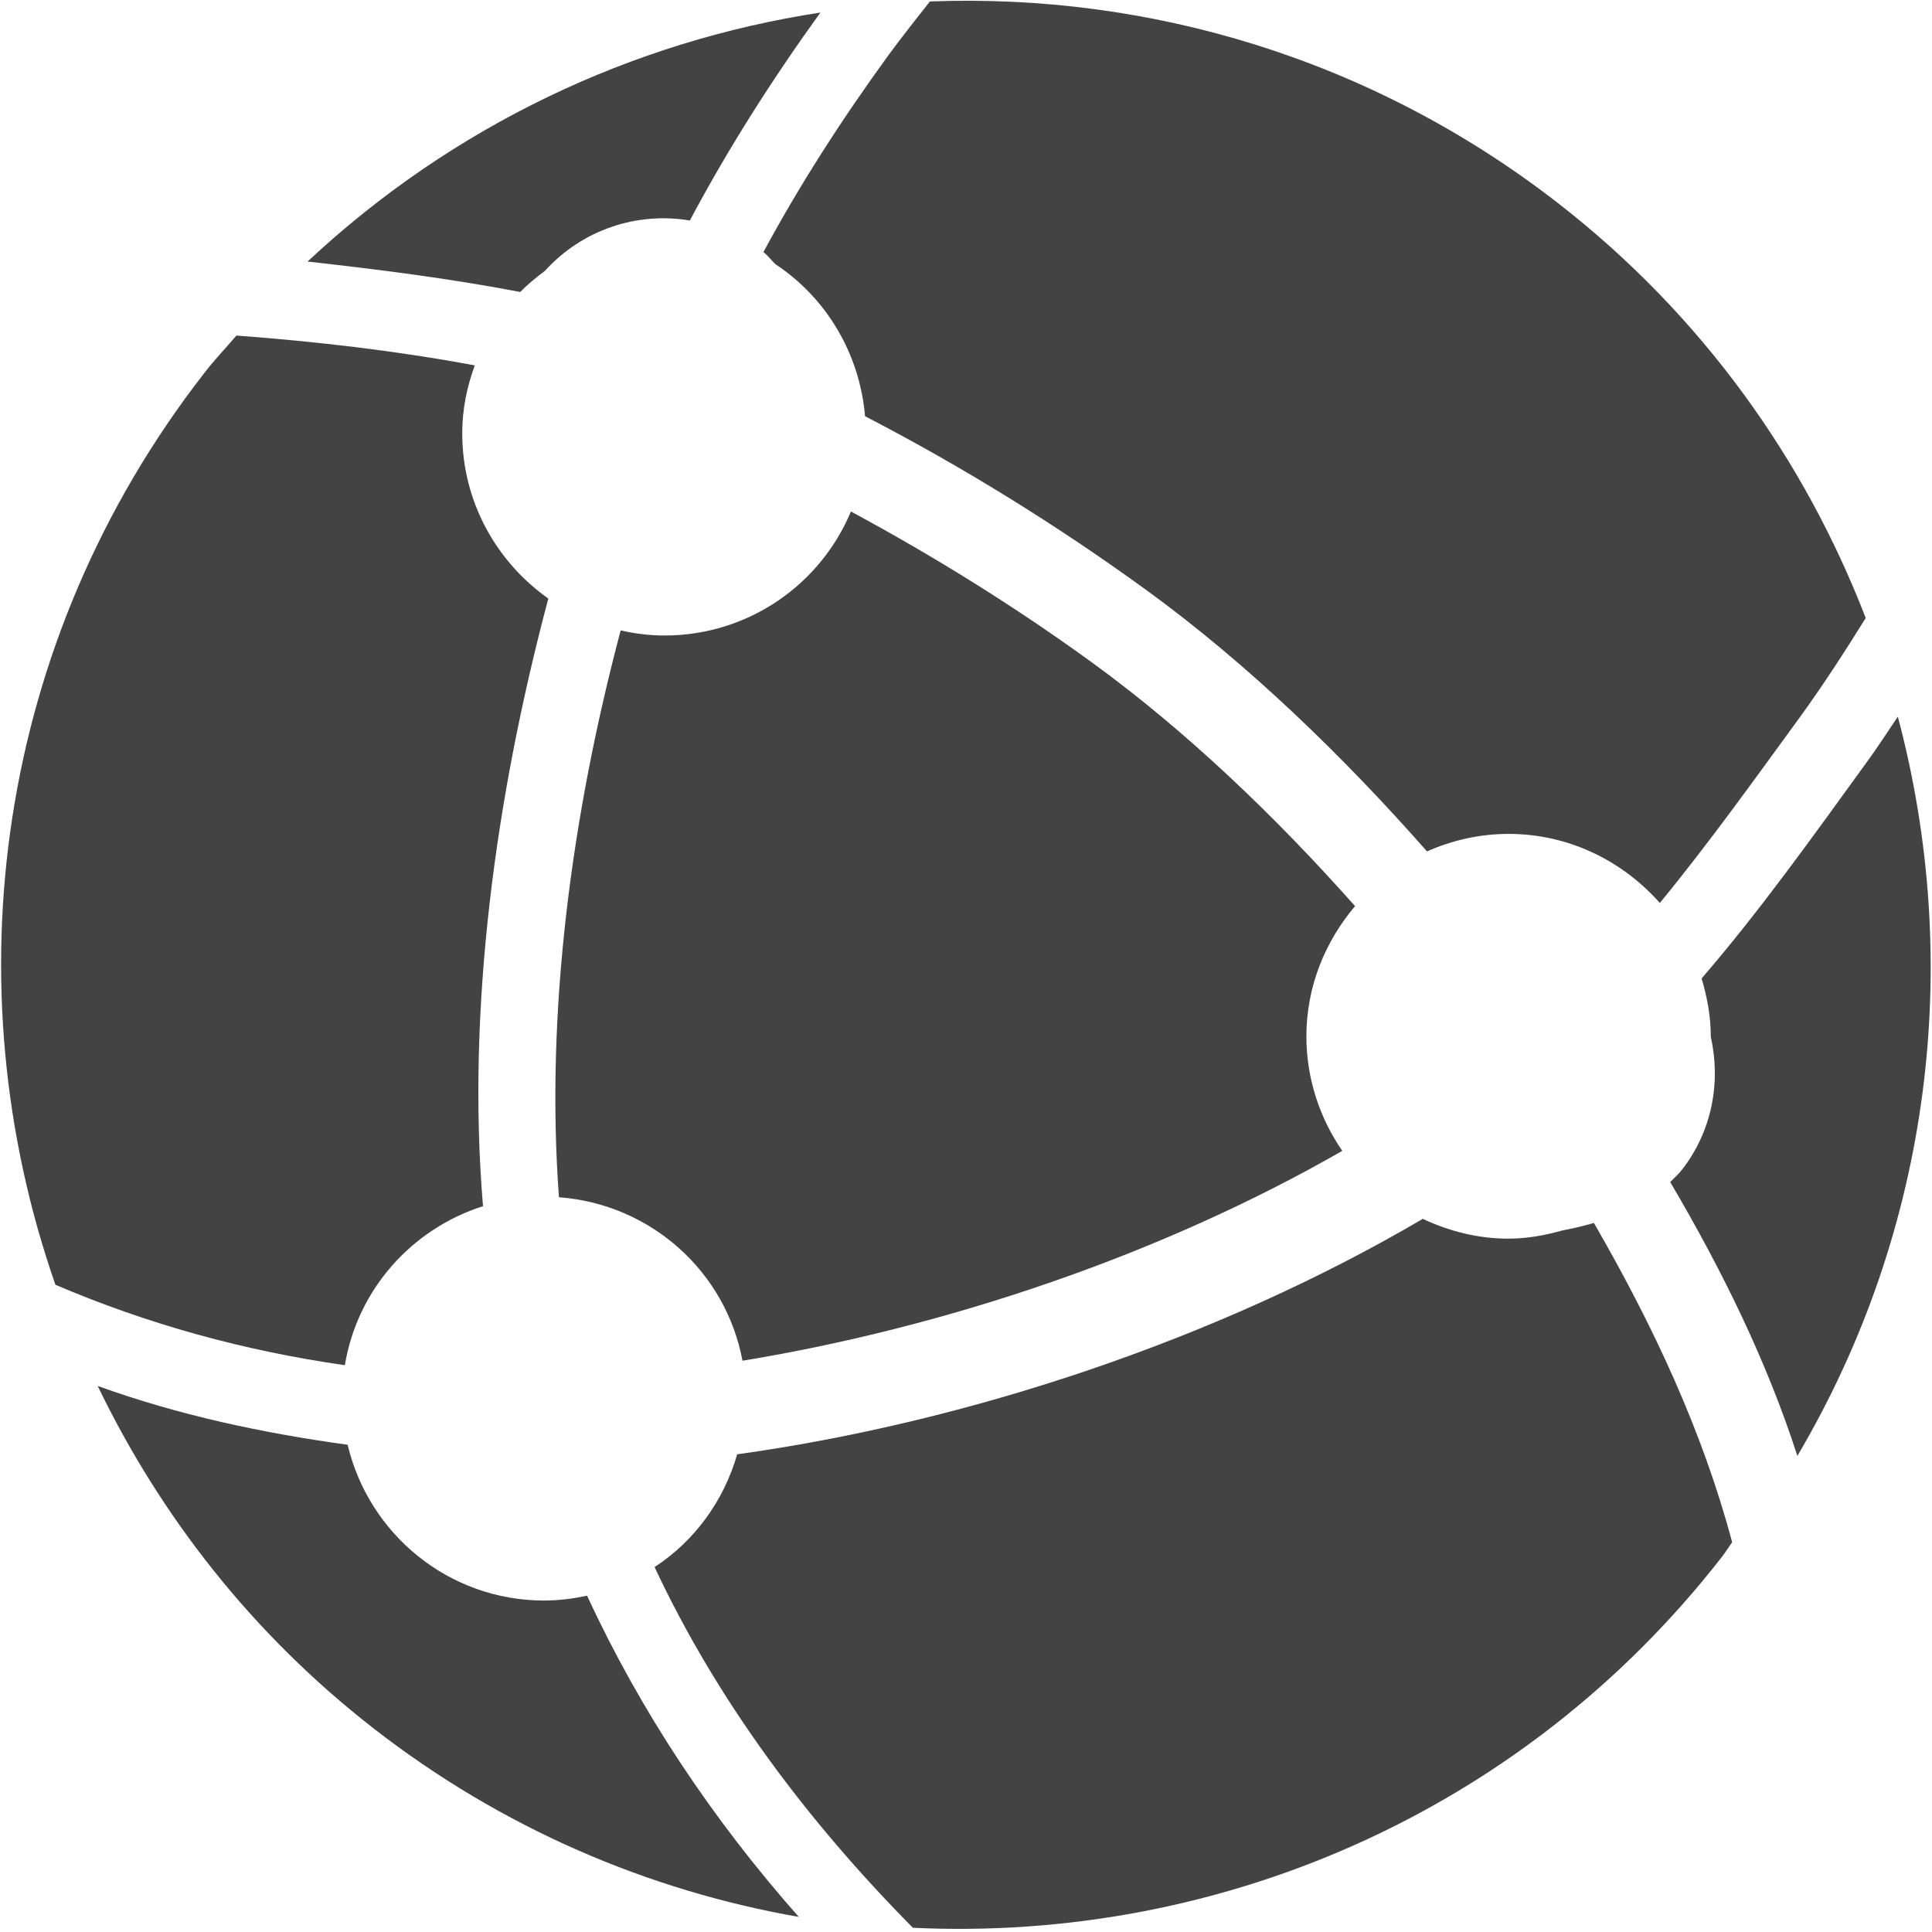
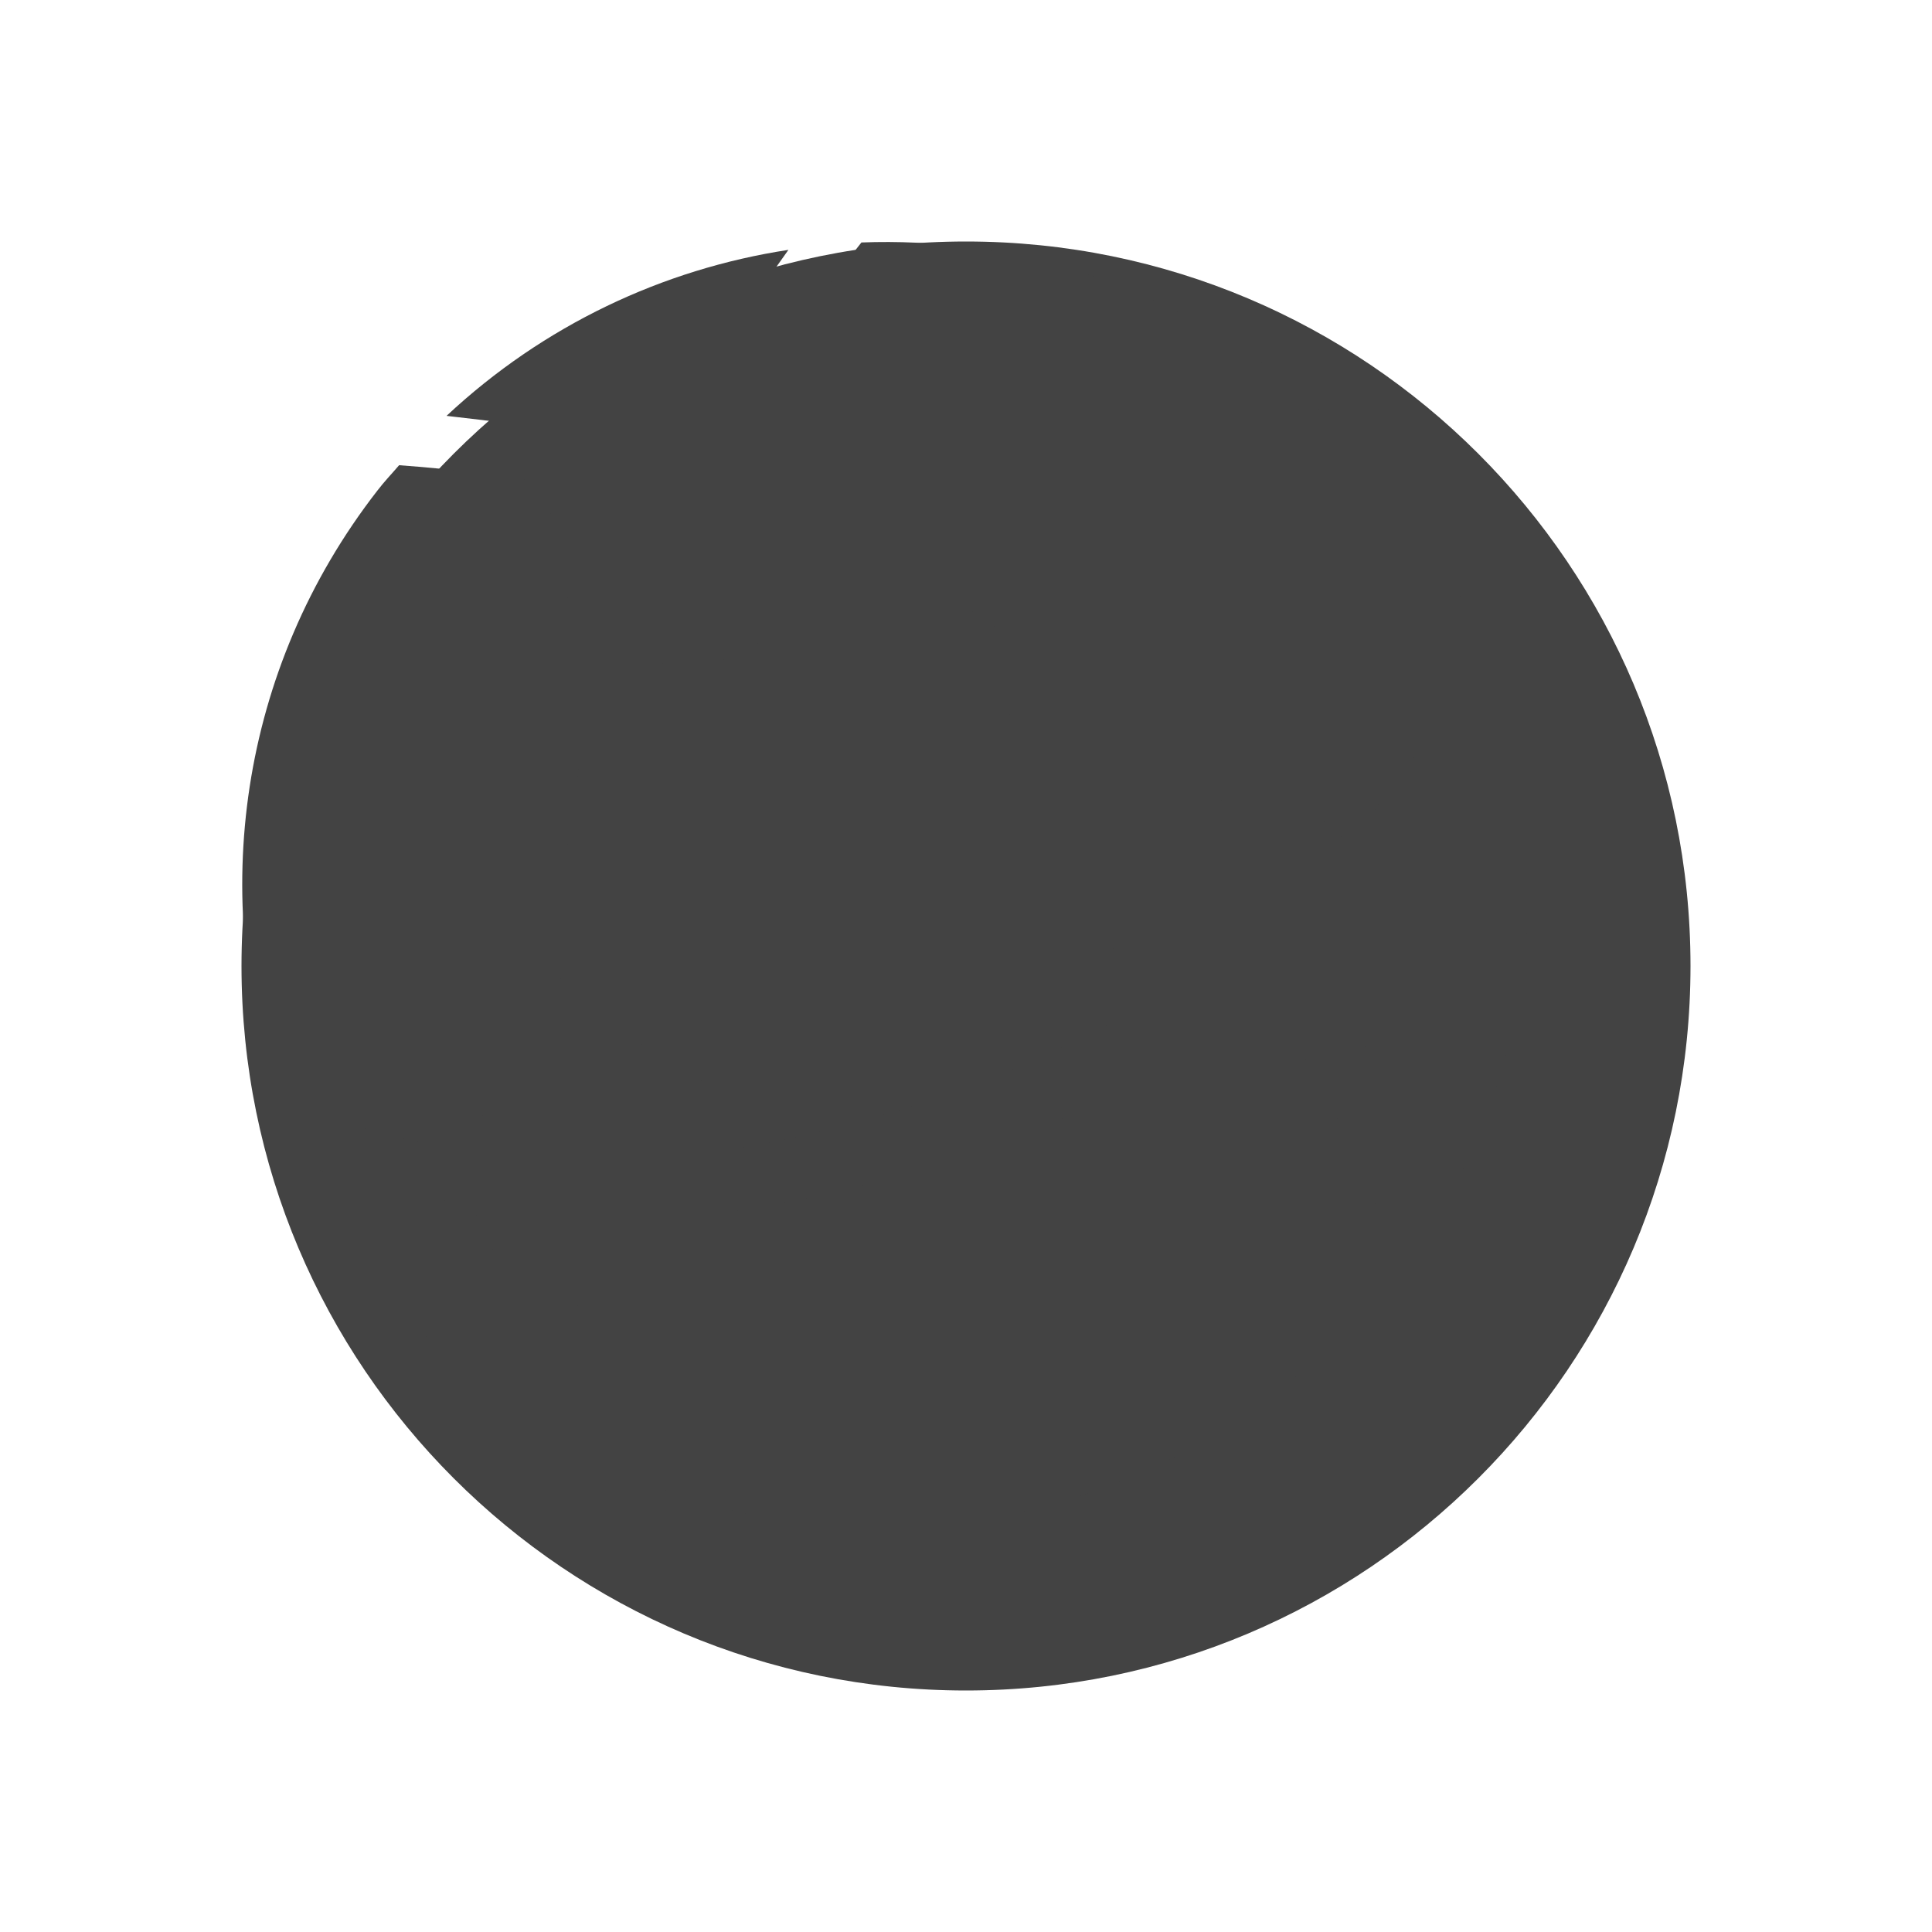
- <svg xmlns="http://www.w3.org/2000/svg" width="18px" height="18px" viewBox="0 0 16 16" version="1.1" class="si-glyph si-glyph-network">
-   <defs />
+ <svg xmlns="http://www.w3.org/2000/svg" width="12px" height="12px" viewBox="0 0 24 24" version="1.1" class="si-glyph si-glyph-network">
  <g stroke="none" stroke-width="1" fill="none" fill-rule="evenodd">
-     <g fill="#434343">
-       <path d="M11.783,10.094 C10.084,11.092 8.017,11.778 6.105,12.044 C5.993,12.432 5.751,12.762 5.421,12.978 C5.933,14.071 6.67,15.065 7.56,15.965 C10.072,16.085 12.601,15.027 14.262,12.891 C14.291,12.853 14.317,12.811 14.345,12.772 C14.101,11.858 13.697,10.988 13.2,10.128 C13.11,10.154 13.024,10.174 12.939,10.19 C12.796,10.23 12.648,10.258 12.493,10.258 C12.238,10.258 12,10.196 11.783,10.094 L11.783,10.094 Z" class="si-glyph-fill" />
-       <path d="M9.051,5.492 C8.409,5.025 7.735,4.607 7.047,4.236 C6.795,4.84 6.199,5.263 5.502,5.263 C5.377,5.263 5.257,5.247 5.14,5.221 C4.733,6.756 4.516,8.383 4.629,9.915 C5.393,9.973 6.011,10.532 6.149,11.269 C7.844,10.99 9.619,10.39 11.116,9.531 C10.93,9.26 10.819,8.934 10.819,8.582 C10.819,8.169 10.975,7.796 11.222,7.504 C10.568,6.768 9.833,6.061 9.051,5.492 L9.051,5.492 Z" class="si-glyph-fill" />
-       <path d="M4,9.989 C3.863,8.355 4.104,6.597 4.541,4.957 C4.111,4.653 3.828,4.155 3.828,3.588 C3.828,3.391 3.867,3.202 3.932,3.026 C3.276,2.904 2.618,2.828 1.958,2.779 C1.869,2.883 1.773,2.983 1.689,3.093 C-0.04,5.317 -0.405,8.165 0.459,10.64 C1.23,10.969 2.025,11.187 2.856,11.306 C2.959,10.681 3.408,10.178 4,9.989 L4,9.989 Z" class="si-glyph-fill" />
-       <path d="M13.928,9.689 C13.899,9.726 13.864,9.756 13.832,9.789 C14.265,10.525 14.631,11.271 14.885,12.057 C16.002,10.167 16.256,7.958 15.717,5.935 C15.627,6.068 15.541,6.202 15.446,6.331 C15.01,6.932 14.571,7.548 14.092,8.103 C14.137,8.255 14.168,8.414 14.168,8.582 L14.168,8.586 C14.252,8.96 14.181,9.365 13.928,9.689 L13.928,9.689 Z" class="si-glyph-fill" />
-       <path d="M7.164,3.447 C7.963,3.861 8.748,4.345 9.494,4.887 C10.334,5.498 11.121,6.26 11.818,7.051 C12.025,6.959 12.252,6.906 12.494,6.906 C12.994,6.906 13.439,7.131 13.746,7.478 C14.15,6.986 14.529,6.456 14.907,5.938 C15.101,5.67 15.279,5.395 15.451,5.118 C14.945,3.807 14.097,2.612 12.909,1.687 C11.364,0.485 9.515,-0.057 7.701,0.012 C7.586,0.158 7.472,0.302 7.362,0.451 C6.961,1.003 6.623,1.531 6.322,2.088 C6.361,2.117 6.386,2.154 6.422,2.188 C6.839,2.464 7.119,2.922 7.164,3.447 L7.164,3.447 Z" class="si-glyph-fill" />
-       <path d="M2.879,11.965 C2.168,11.867 1.477,11.719 0.809,11.478 C1.328,12.553 2.087,13.531 3.094,14.314 C4.16,15.143 5.371,15.657 6.615,15.875 C5.893,15.058 5.303,14.169 4.862,13.215 C4.747,13.239 4.628,13.255 4.505,13.255 C3.713,13.254 3.054,12.703 2.879,11.965 L2.879,11.965 Z" class="si-glyph-fill" />
-       <path d="M4.514,2.242 C4.825,1.9 5.277,1.753 5.713,1.826 C6.025,1.24 6.377,0.683 6.794,0.104 C5.236,0.342 3.752,1.04 2.547,2.166 C3.137,2.232 3.723,2.306 4.308,2.418 C4.371,2.354 4.441,2.297 4.514,2.242 L4.514,2.242 Z" class="si-glyph-fill" />
+     <g transform="translate(3, 3)" fill="#434343">
+       <circle cx="9" cy="9" r="9" class="si-glyph-fill" />
+       <path d="M11.783,10.094 C10.084,11.092 8.017,11.778 6.105,12.044 C5.993,12.432 5.751,12.762 5.421,12.978 C5.933,14.071 6.67,15.065 7.56,15.965 C10.072,16.085 12.601,15.027 14.262,12.891 C14.291,12.853 14.317,12.811 14.345,12.772 C14.101,11.858 13.697,10.988 13.2,10.128 C13.11,10.154 13.024,10.174 12.939,10.19 C12.796,10.23 12.648,10.258 12.493,10.258 C12.238,10.258 12,10.196 11.783,10.094 Z" class="si-glyph-fill" />
+       <path d="M9.051,5.492 C8.409,5.025 7.735,4.607 7.047,4.236 C6.795,4.84 6.199,5.263 5.502,5.263 C5.377,5.263 5.257,5.247 5.14,5.221 C4.733,6.756 4.516,8.383 4.629,9.915 C5.393,9.973 6.011,10.532 6.149,11.269 C7.844,10.99 9.619,10.39 11.116,9.531 C10.93,9.26 10.819,8.934 10.819,8.582 C10.819,8.169 10.975,7.796 11.222,7.504 C10.568,6.768 9.833,6.061 9.051,5.492 Z" class="si-glyph-fill" />
+       <path d="M4,9.989 C3.863,8.355 4.104,6.597 4.541,4.957 C4.111,4.653 3.828,4.155 3.828,3.588 C3.828,3.391 3.867,3.202 3.932,3.026 C3.276,2.904 2.618,2.828 1.958,2.779 C1.869,2.883 1.773,2.983 1.689,3.093 C-0.04,5.317 -0.405,8.165 0.459,10.64 C1.23,10.969 2.025,11.187 2.856,11.306 C2.959,10.681 3.408,10.178 4,9.989 Z" class="si-glyph-fill" />
+       <path d="M13.928,9.689 C13.899,9.726 13.864,9.756 13.832,9.789 C14.265,10.525 14.631,11.271 14.885,12.057 C16.002,10.167 16.256,7.958 15.717,5.935 C15.627,6.068 15.541,6.202 15.446,6.331 C15.01,6.932 14.571,7.548 14.092,8.103 C14.137,8.255 14.168,8.414 14.168,8.582 C14.252,8.96 14.181,9.365 13.928,9.689 Z" class="si-glyph-fill" />
+       <path d="M7.164,3.447 C7.963,3.861 8.748,4.345 9.494,4.887 C10.334,5.498 11.121,6.26 11.818,7.051 C12.025,6.959 12.252,6.906 12.494,6.906 C12.994,6.906 13.439,7.131 13.746,7.478 C14.15,6.986 14.529,6.456 14.907,5.938 C15.101,5.67 15.279,5.395 15.451,5.118 C14.945,3.807 14.097,2.612 12.909,1.687 C11.364,0.485 9.515,-0.057 7.701,0.012 C7.586,0.158 7.472,0.302 7.362,0.451 C6.961,1.003 6.623,1.531 6.322,2.088 C6.361,2.117 6.386,2.154 6.422,2.188 C6.839,2.464 7.119,2.922 7.164,3.447 Z" class="si-glyph-fill" />
+       <path d="M2.879,11.965 C2.168,11.867 1.477,11.719 0.809,11.478 C1.328,12.553 2.087,13.531 3.094,14.314 C4.16,15.143 5.371,15.657 6.615,15.875 C5.893,15.058 5.303,14.169 4.862,13.215 C4.747,13.239 4.628,13.255 4.505,13.255 C3.713,13.254 3.054,12.703 2.879,11.965 Z" class="si-glyph-fill" />
+       <path d="M4.514,2.242 C4.825,1.9 5.277,1.753 5.713,1.826 C6.025,1.24 6.377,0.683 6.794,0.104 C5.236,0.342 3.752,1.04 2.547,2.166 C3.137,2.232 3.723,2.306 4.308,2.418 C4.371,2.354 4.441,2.297 4.514,2.242 Z" class="si-glyph-fill" />
    </g>
  </g>
</svg>
